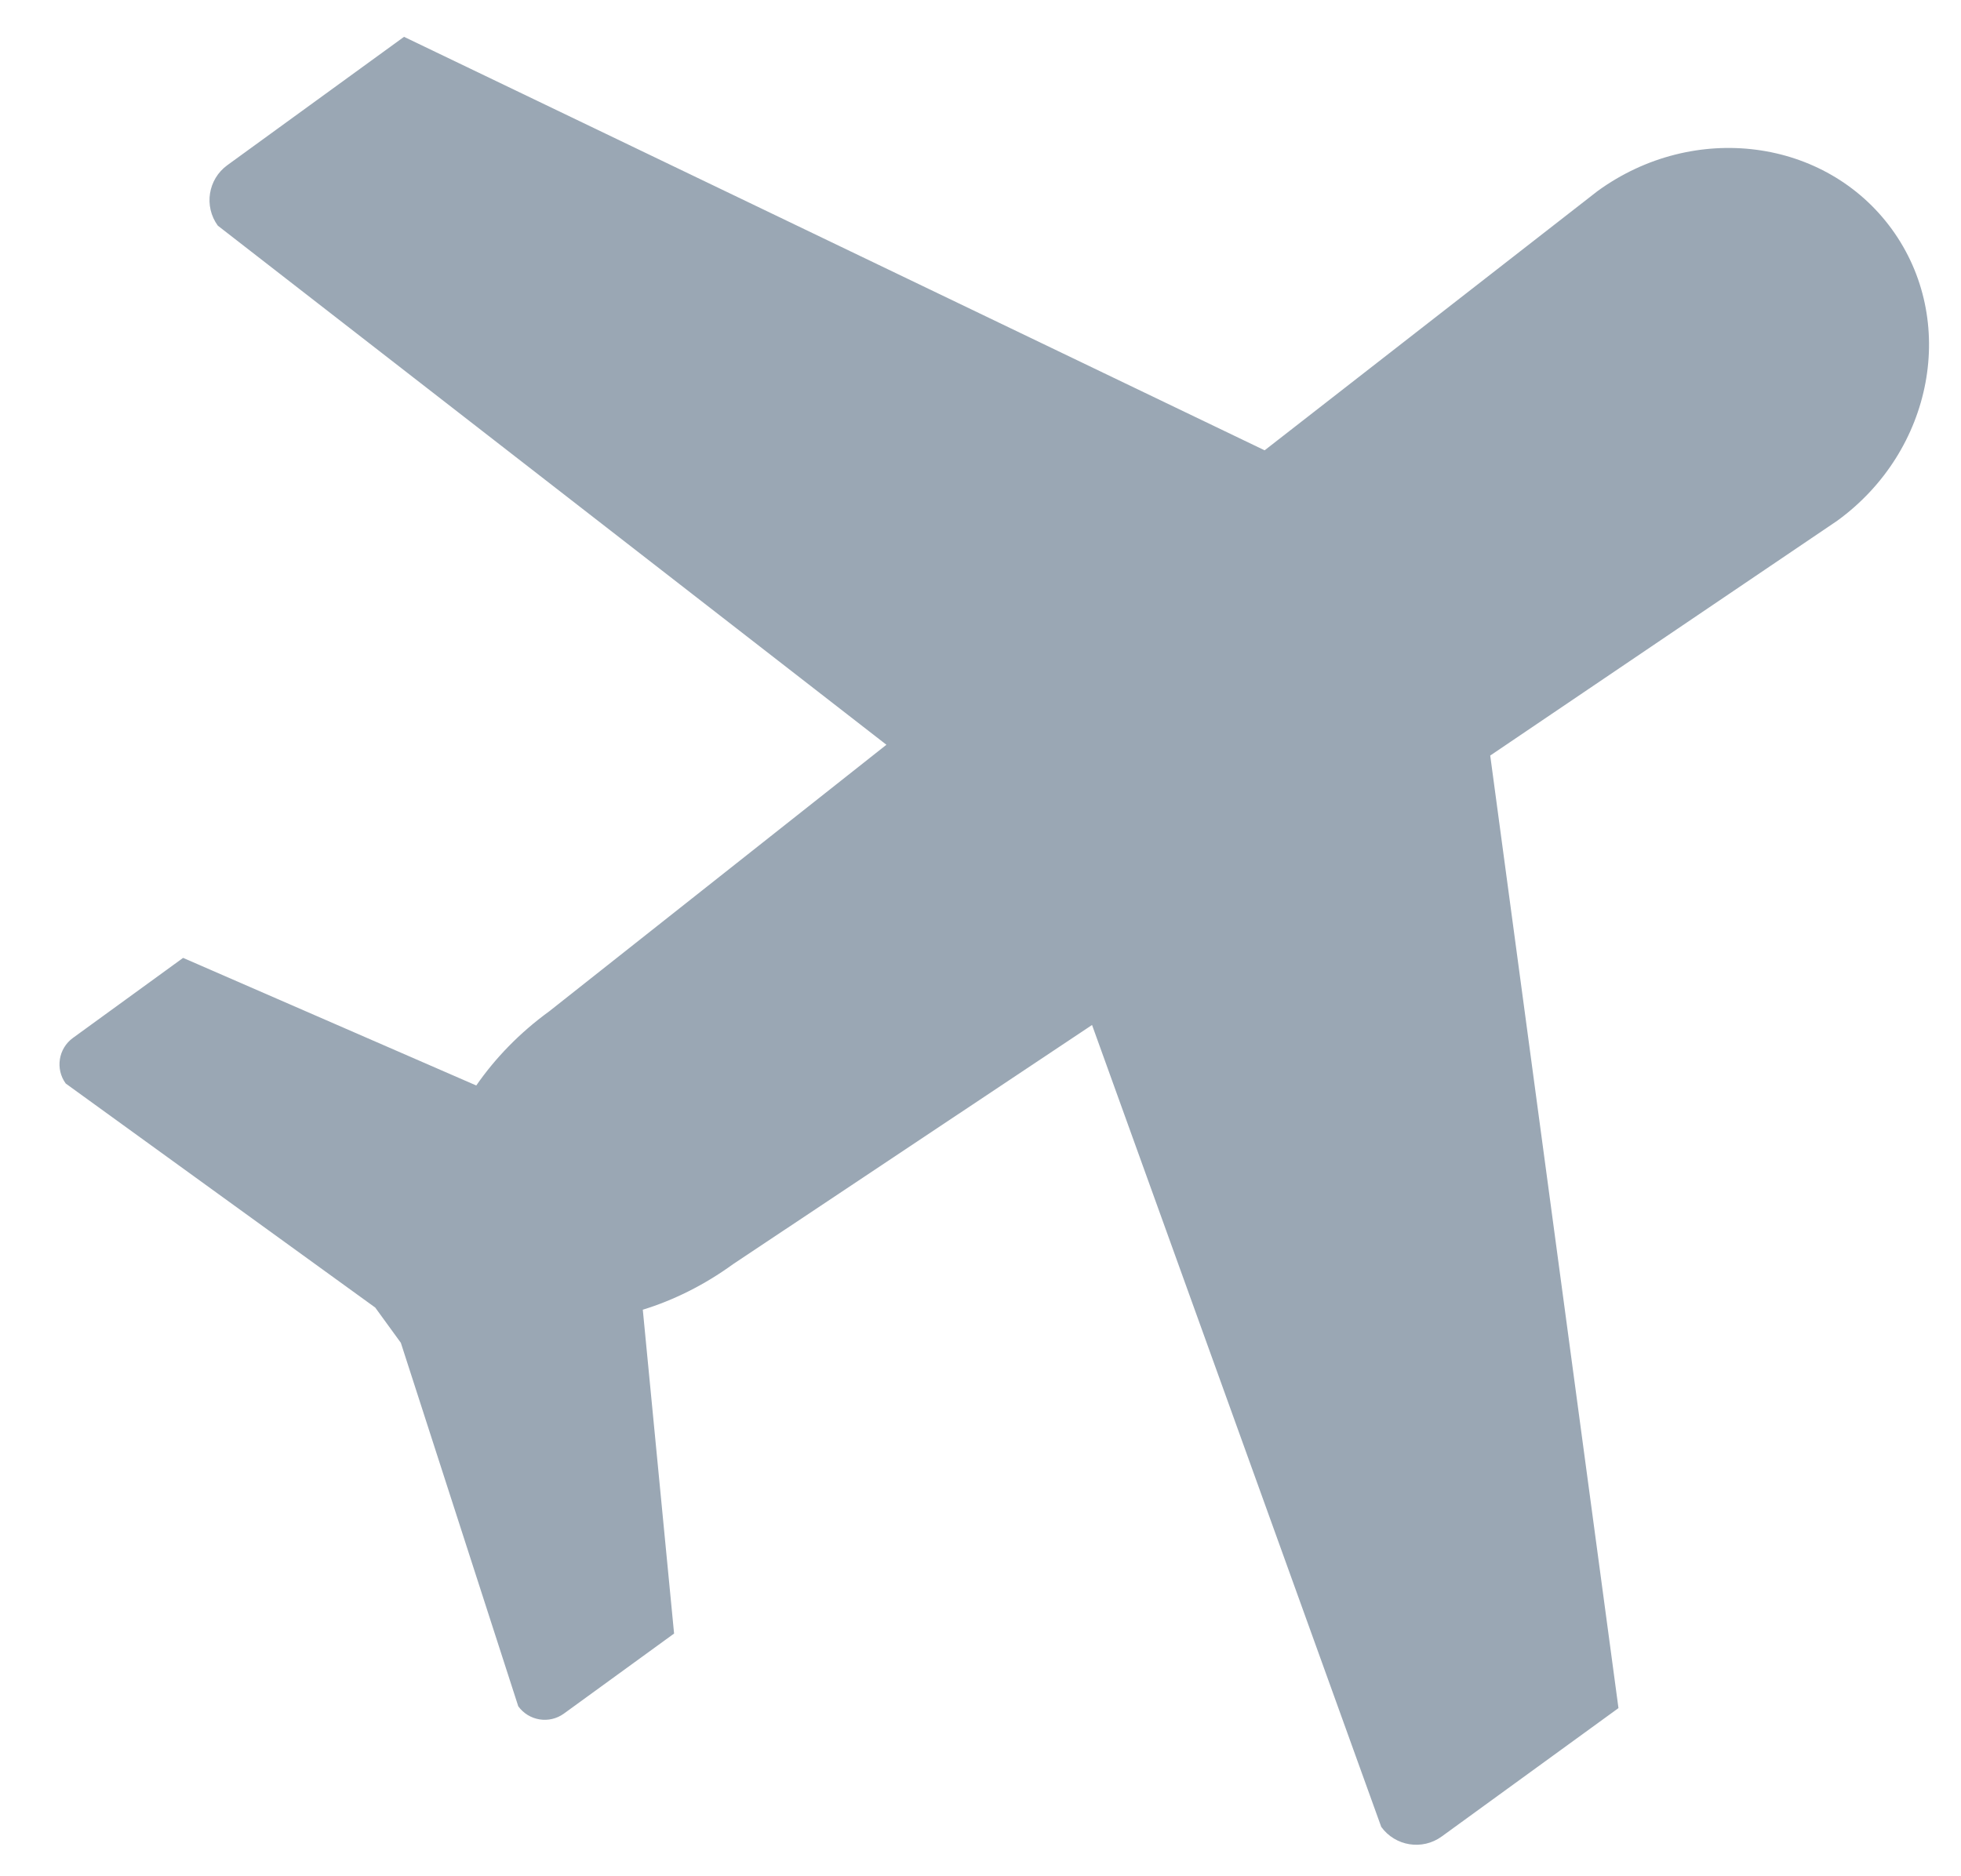
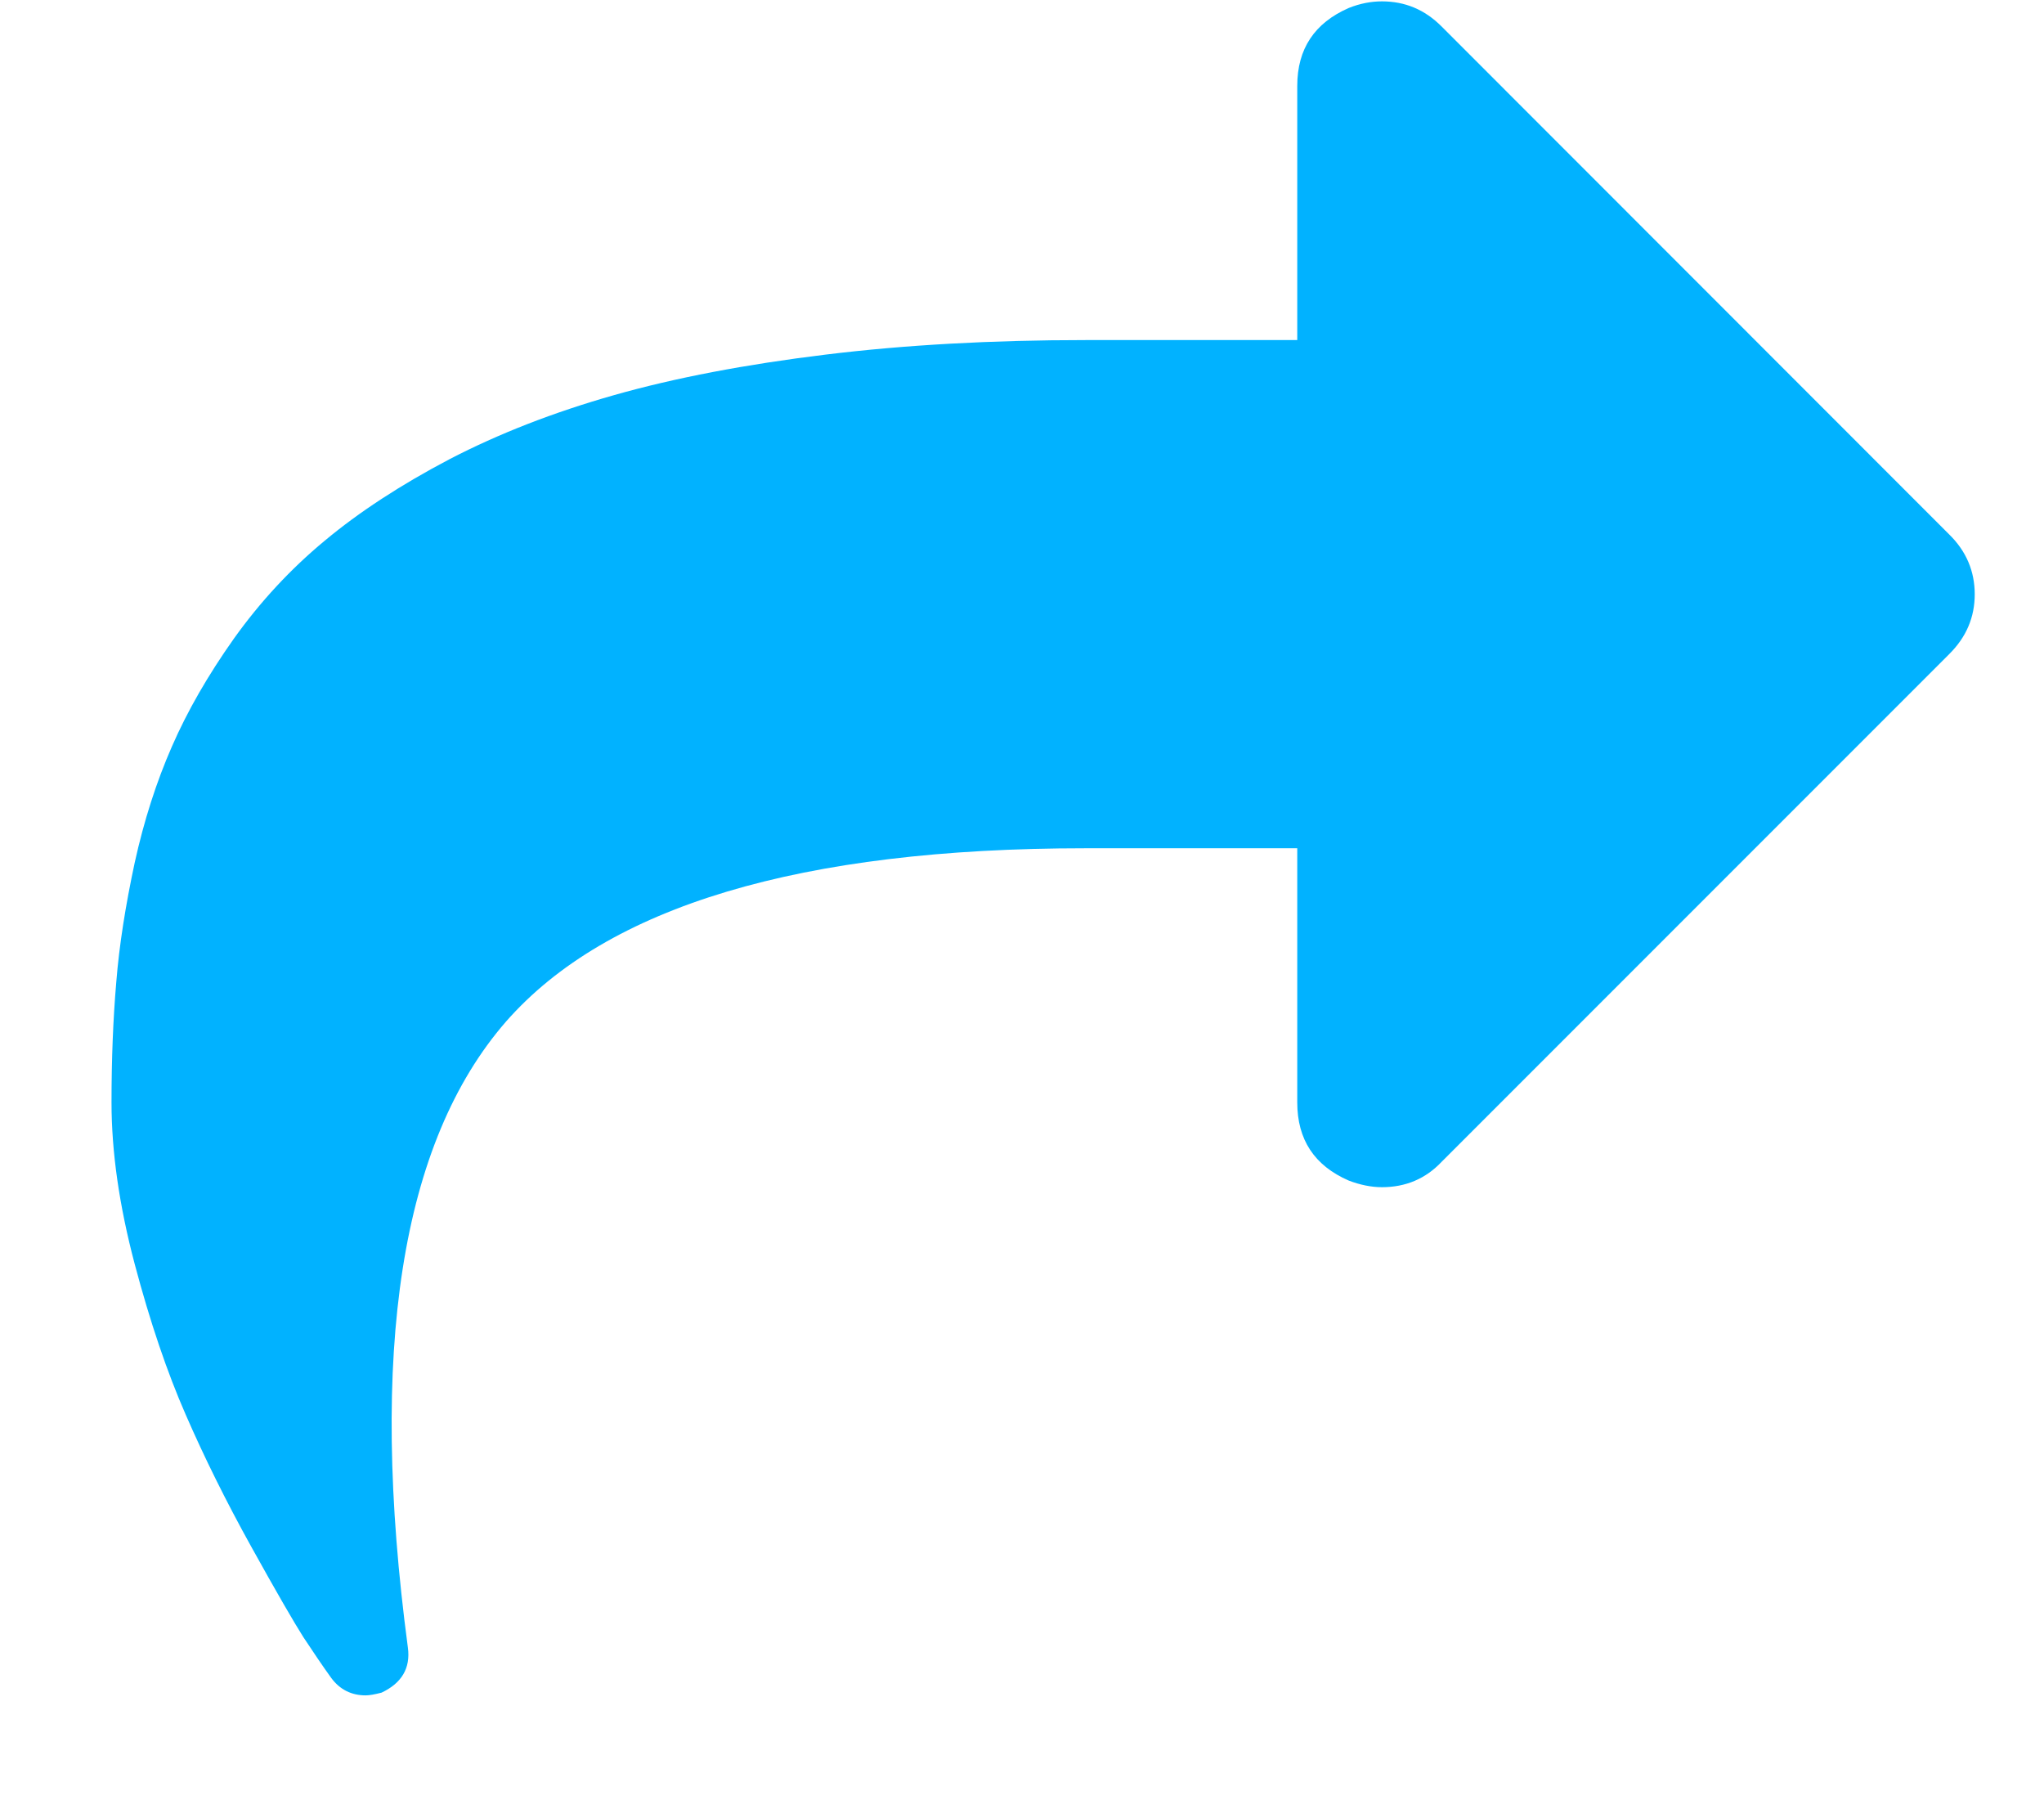
- <svg xmlns="http://www.w3.org/2000/svg" width="23px" height="22px" viewBox="0 0 23 22" version="1.1">
+ <svg xmlns="http://www.w3.org/2000/svg" width="9px" height="8px" viewBox="0 0 9 8" version="1.1">
  <defs />
  <g id="Page-1" stroke="none" stroke-width="1" fill="none" fill-rule="evenodd">
-     <g id="главная_гайды" transform="translate(-920, -791)" fill-rule="nonzero" fill="#9AA7B4">
-       <g id="Group-2-Copy-6" transform="translate(686, 602)">
-         <g id="Group">
-           <g id="Group-2">
-             <g id="aeroplane" transform="translate(246.6942, 198.9119) rotate(-45) translate(-246.6942, -198.9119) translate(232.6942, 184.9119)">
-               <path d="M23.43,11.399 L18.483,11.564 L13.168,1.707 L10.606,1.707 C10.326,1.707 10.099,1.934 10.099,2.215 L12.864,11.751 L7.827,11.956 C7.393,11.956 6.985,12.03 6.623,12.157 L4.721,8.925 L3.124,8.925 C2.912,8.925 2.741,9.097 2.741,9.308 L4.133,13.568 L4.133,14.079 L2.741,18.338 C2.741,18.55 2.912,18.722 3.124,18.722 L4.721,18.722 L6.657,15.433 C7.01,15.554 7.407,15.623 7.827,15.623 L12.883,15.828 L10.098,25.432 C10.098,25.713 10.325,25.94 10.606,25.94 L13.168,25.94 L18.519,16.016 L23.43,16.18 C24.827,16.18 25.959,15.109 25.959,13.79 C25.959,12.469 24.827,11.399 23.43,11.399 Z" id="Shape" transform="translate(14.34961, 13.8234) rotate(9) translate(-14.34961, -13.8234) " />
-             </g>
+     <g id="выдача-по-стране" transform="translate(-1111, -1132)" fill-rule="nonzero" fill="#01B2FF">
+       <g id="Group-23" transform="translate(400, 1070)">
+         <g id="Group-8" transform="translate(711, 56)">
+           <g id="share-symbol-copy" transform="translate(0, 6)">
+             <path d="M8.584,2.354 L6.347,0.116 C6.273,0.042 6.186,0.006 6.085,0.006 C6.038,0.006 5.989,0.015 5.939,0.035 C5.788,0.101 5.712,0.215 5.712,0.378 L5.712,1.497 L4.78,1.497 C4.368,1.497 3.986,1.518 3.635,1.561 C3.283,1.604 2.973,1.663 2.705,1.739 C2.437,1.815 2.196,1.909 1.98,2.021 C1.765,2.134 1.581,2.254 1.43,2.38 C1.278,2.506 1.145,2.65 1.03,2.811 C0.916,2.972 0.825,3.13 0.757,3.286 C0.689,3.441 0.634,3.612 0.593,3.798 C0.553,3.985 0.525,4.16 0.512,4.323 C0.498,4.486 0.491,4.663 0.491,4.853 C0.491,5.07 0.525,5.307 0.593,5.564 C0.661,5.82 0.736,6.041 0.818,6.228 C0.899,6.414 0.995,6.608 1.106,6.808 C1.217,7.008 1.294,7.141 1.336,7.207 C1.379,7.272 1.42,7.333 1.459,7.387 C1.497,7.438 1.548,7.463 1.61,7.463 C1.626,7.463 1.649,7.459 1.68,7.451 C1.769,7.409 1.808,7.343 1.796,7.253 C1.622,5.948 1.765,5.029 2.228,4.497 C2.674,3.989 3.525,3.734 4.779,3.734 L5.712,3.734 L5.712,4.853 C5.712,5.016 5.787,5.131 5.939,5.197 C5.989,5.216 6.038,5.226 6.085,5.226 C6.189,5.226 6.277,5.189 6.347,5.115 L8.584,2.878 C8.658,2.804 8.695,2.717 8.695,2.616 C8.695,2.515 8.658,2.427 8.584,2.354 Z" id="Shape" />
          </g>
        </g>
      </g>
    </g>
  </g>
</svg>
